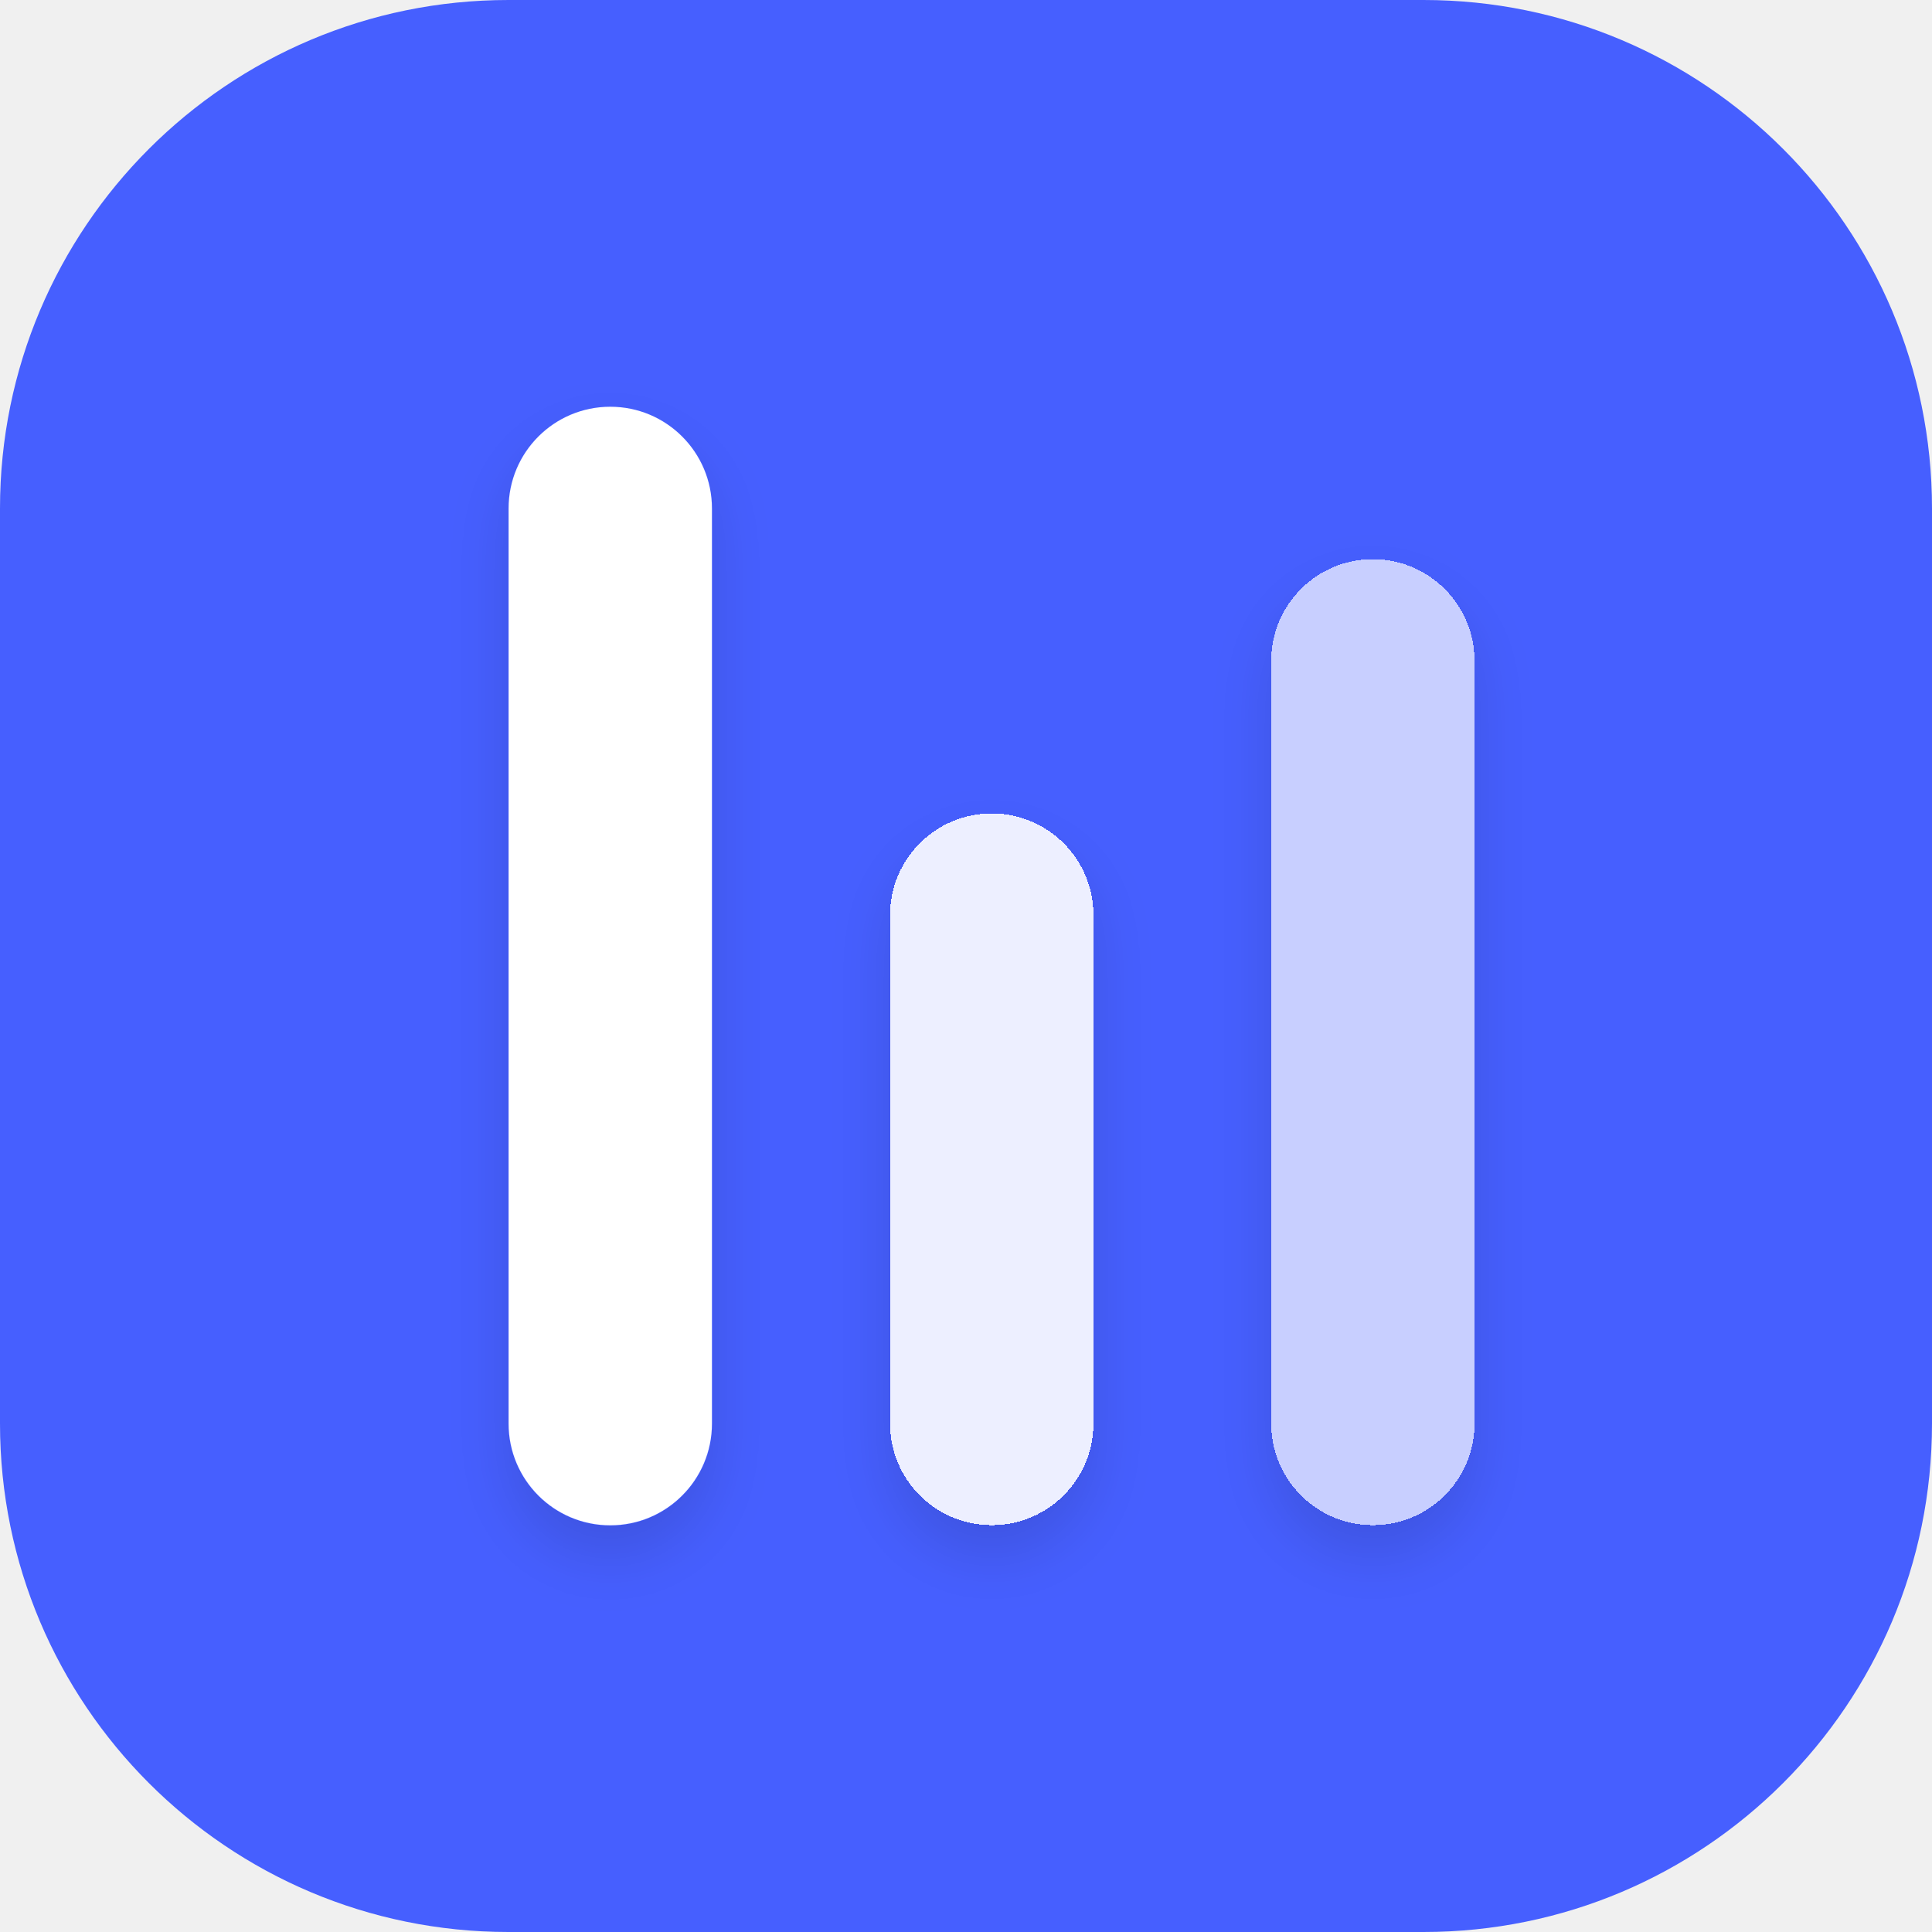
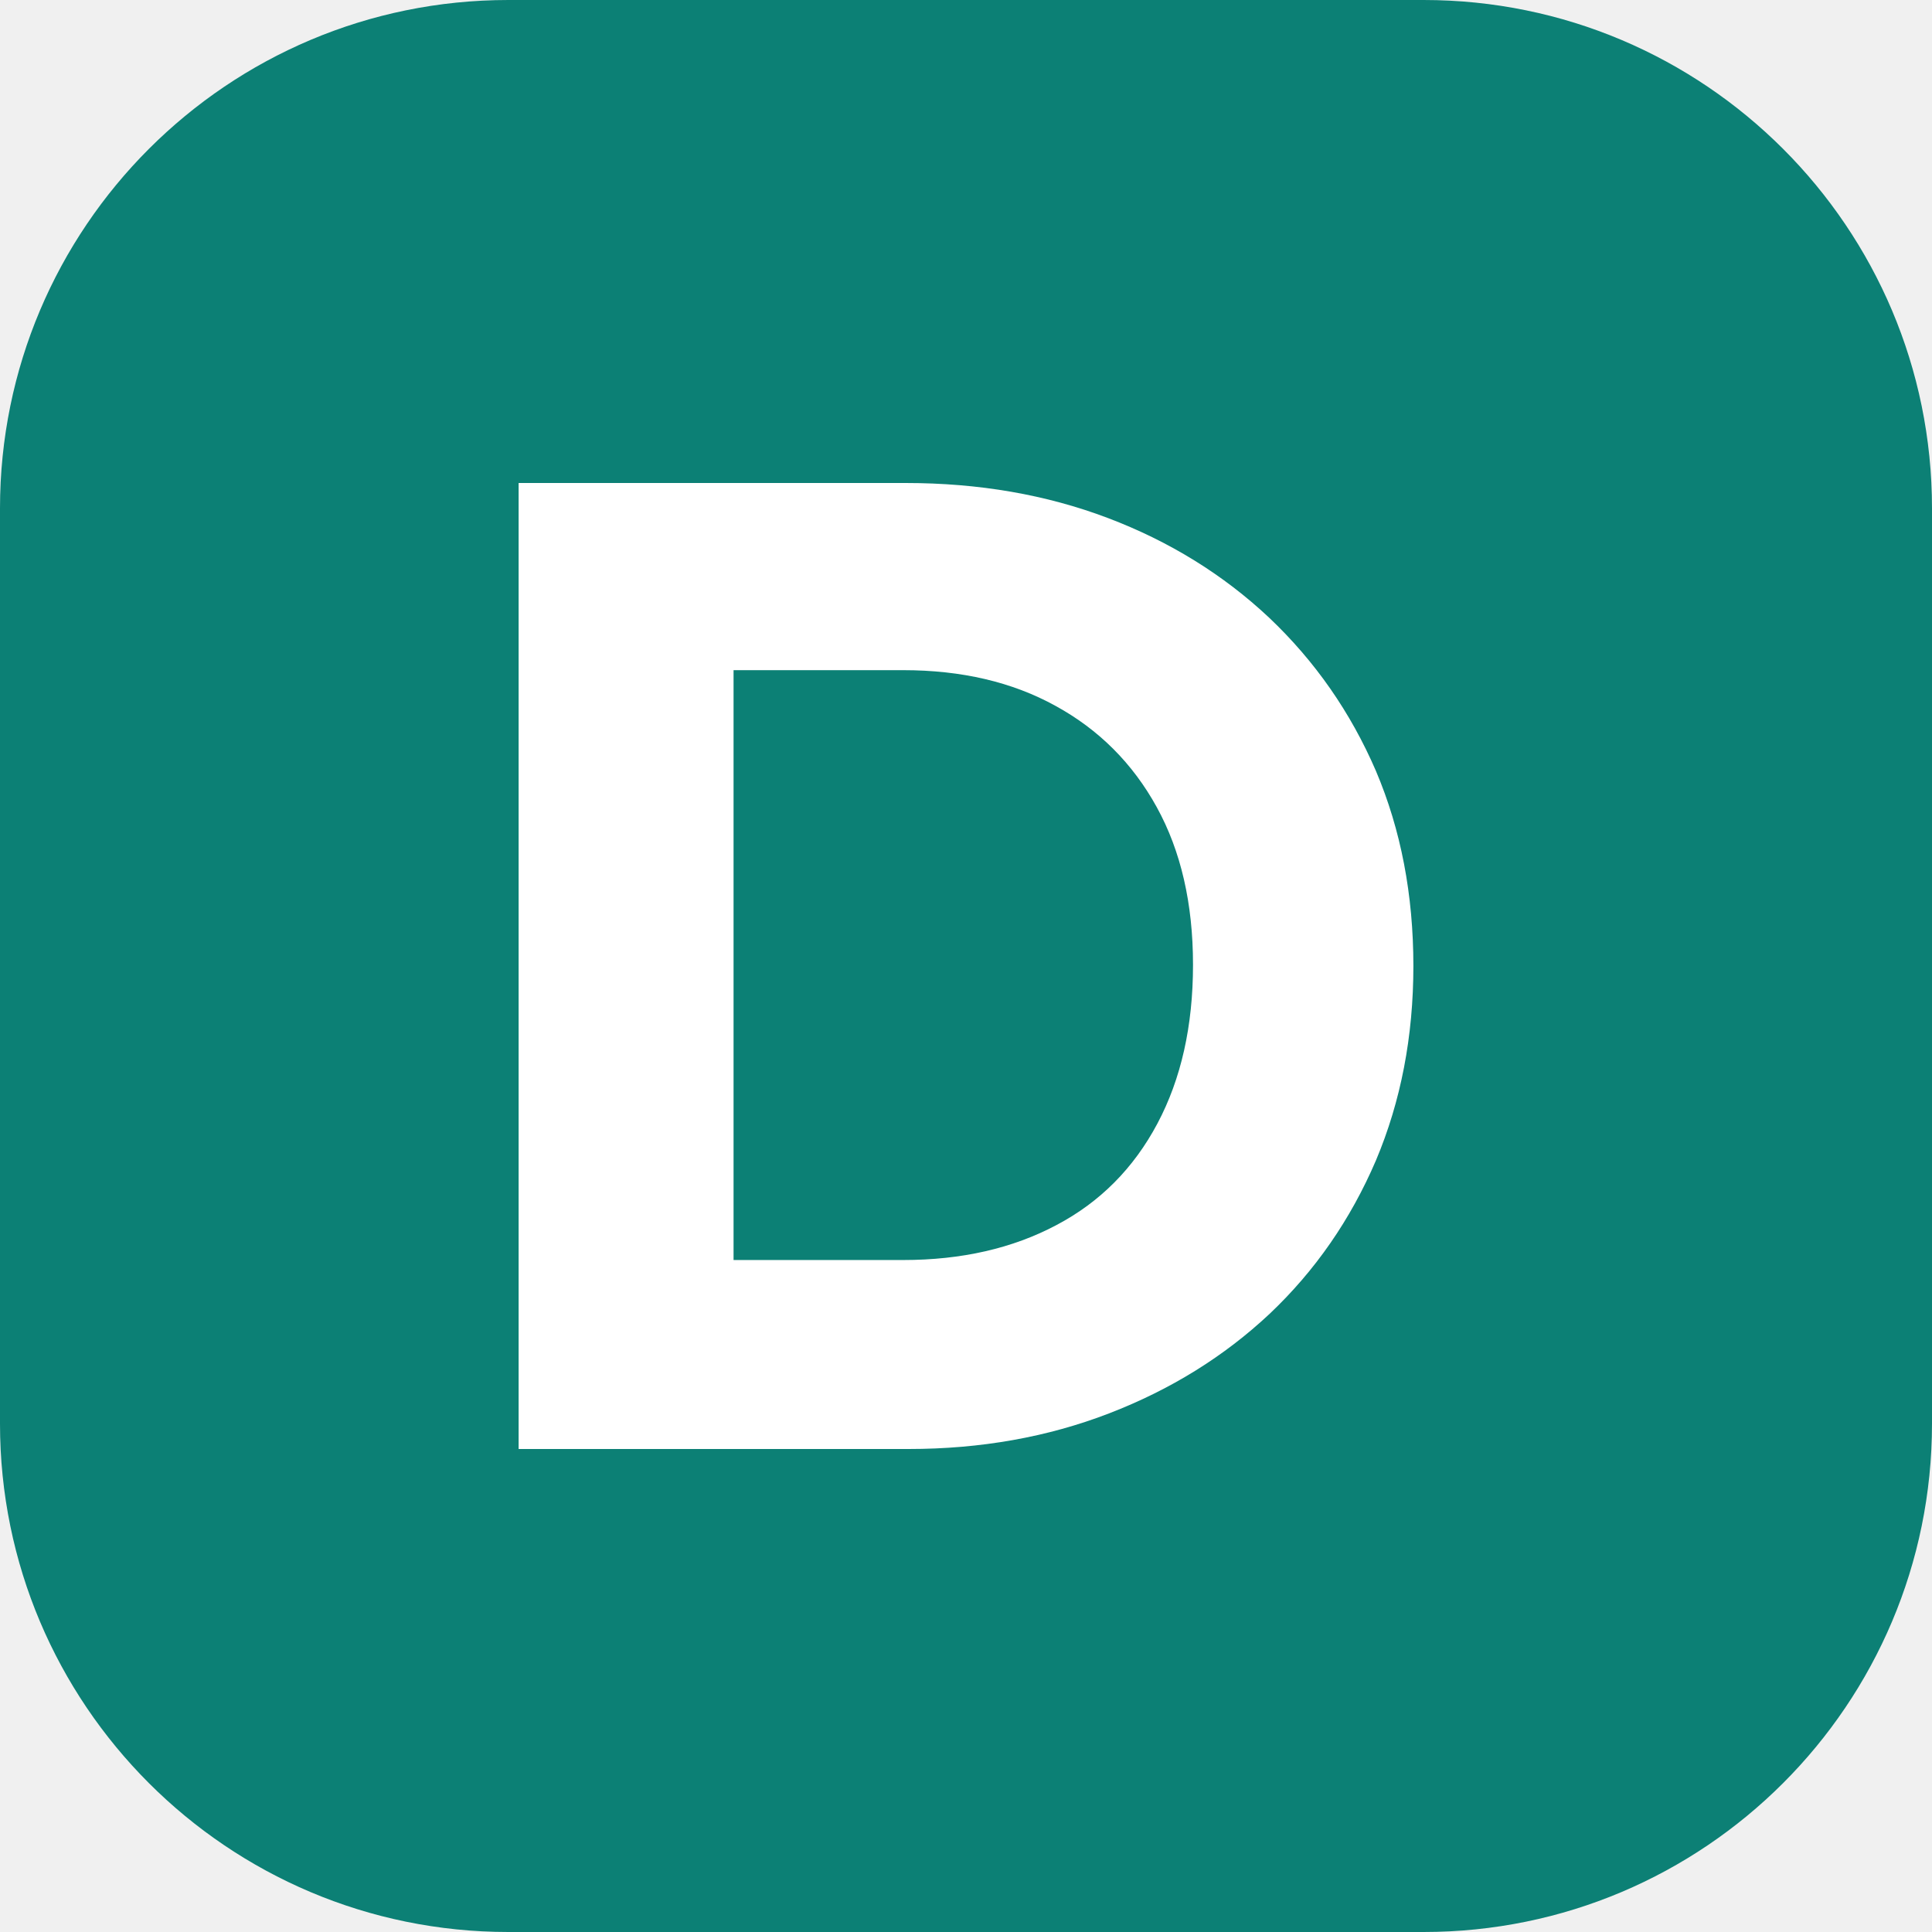
<svg xmlns="http://www.w3.org/2000/svg" width="32" height="32" viewBox="0 0 32 32" fill="none">
-   <path d="M0 8.421C0 3.77 3.77 0 8.421 0H23.579C28.23 0 32 3.77 32 8.421V23.579C32 28.23 28.23 32 23.579 32H8.421C3.77 32 0 28.23 0 23.579V8.421Z" fill="#465FFF" />
-   <g filter="url(#filter0_d_1884_16361)">
-     <path d="M8.424 8.422C8.424 7.491 9.178 6.737 10.108 6.737C11.038 6.737 11.792 7.491 11.792 8.422V23.579C11.792 24.51 11.038 25.264 10.108 25.264C9.178 25.264 8.424 24.51 8.424 23.579V8.422Z" fill="white" />
-   </g>
-   <g filter="url(#filter1_d_1884_16361)">
-     <path d="M14.742 15.157C14.742 14.227 15.496 13.473 16.426 13.473C17.357 13.473 18.111 14.227 18.111 15.157V23.578C18.111 24.508 17.357 25.262 16.426 25.262C15.496 25.262 14.742 24.508 14.742 23.578V15.157Z" fill="white" fill-opacity="0.9" shape-rendering="crispEdges" />
-   </g>
-   <g filter="url(#filter2_d_1884_16361)">
-     <path d="M21.055 10.946C21.055 10.016 21.809 9.262 22.739 9.262C23.669 9.262 24.423 10.016 24.423 10.946V23.578C24.423 24.508 23.669 25.262 22.739 25.262C21.809 25.262 21.055 24.508 21.055 23.578V10.946Z" fill="white" fill-opacity="0.7" shape-rendering="crispEdges" />
-   </g>
-   <defs>
-     <filter id="filter0_d_1884_16361" x="7.424" y="6.237" width="5.368" height="20.526" filterUnits="userSpaceOnUse" color-interpolation-filters="sRGB">
-       <feFlood flood-opacity="0" result="BackgroundImageFix" />
-       <feColorMatrix in="SourceAlpha" type="matrix" values="0 0 0 0 0 0 0 0 0 0 0 0 0 0 0 0 0 0 127 0" result="hardAlpha" />
-       <feOffset dy="0.5" />
-       <feGaussianBlur stdDeviation="0.5" />
-       <feComposite in2="hardAlpha" operator="out" />
-       <feColorMatrix type="matrix" values="0 0 0 0 0 0 0 0 0 0 0 0 0 0 0 0 0 0 0.12 0" />
-       <feBlend mode="normal" in2="BackgroundImageFix" result="effect1_dropShadow_1884_16361" />
-       <feBlend mode="normal" in="SourceGraphic" in2="effect1_dropShadow_1884_16361" result="shape" />
-     </filter>
-     <filter id="filter1_d_1884_16361" x="13.742" y="12.973" width="5.368" height="13.789" filterUnits="userSpaceOnUse" color-interpolation-filters="sRGB">
-       <feFlood flood-opacity="0" result="BackgroundImageFix" />
-       <feColorMatrix in="SourceAlpha" type="matrix" values="0 0 0 0 0 0 0 0 0 0 0 0 0 0 0 0 0 0 127 0" result="hardAlpha" />
-       <feOffset dy="0.5" />
-       <feGaussianBlur stdDeviation="0.5" />
-       <feComposite in2="hardAlpha" operator="out" />
-       <feColorMatrix type="matrix" values="0 0 0 0 0 0 0 0 0 0 0 0 0 0 0 0 0 0 0.12 0" />
-       <feBlend mode="normal" in2="BackgroundImageFix" result="effect1_dropShadow_1884_16361" />
-       <feBlend mode="normal" in="SourceGraphic" in2="effect1_dropShadow_1884_16361" result="shape" />
-     </filter>
-     <filter id="filter2_d_1884_16361" x="20.055" y="8.762" width="5.368" height="18" filterUnits="userSpaceOnUse" color-interpolation-filters="sRGB">
-       <feFlood flood-opacity="0" result="BackgroundImageFix" />
-       <feColorMatrix in="SourceAlpha" type="matrix" values="0 0 0 0 0 0 0 0 0 0 0 0 0 0 0 0 0 0 127 0" result="hardAlpha" />
-       <feOffset dy="0.5" />
-       <feGaussianBlur stdDeviation="0.5" />
-       <feComposite in2="hardAlpha" operator="out" />
-       <feColorMatrix type="matrix" values="0 0 0 0 0 0 0 0 0 0 0 0 0 0 0 0 0 0 0.12 0" />
-       <feBlend mode="normal" in2="BackgroundImageFix" result="effect1_dropShadow_1884_16361" />
-       <feBlend mode="normal" in="SourceGraphic" in2="effect1_dropShadow_1884_16361" result="shape" />
-     </filter>
-   </defs>
+   <rect width="32" height="32" rx="8.42" fill="#0C8075" />
+   <path d="M10.99 24V20.87H14.96Q16.41 20.87 17.5 20.29Q18.58 19.72 19.17 18.61Q19.76 17.5 19.76 15.98Q19.76 14.46 19.16 13.37Q18.56 12.28 17.48 11.69Q16.41 11.1 14.96 11.1H10.88V8H15Q16.82 8 18.35 8.58Q19.88 9.16 21.02 10.23Q22.16 11.31 22.79 12.77Q23.41 14.23 23.41 16Q23.41 17.75 22.79 19.22Q22.16 20.69 21.03 21.76Q19.9 22.82 18.37 23.41Q16.84 24 15.05 24ZM8.59 24V8H12.15V24Z" fill="white" />
</svg>
